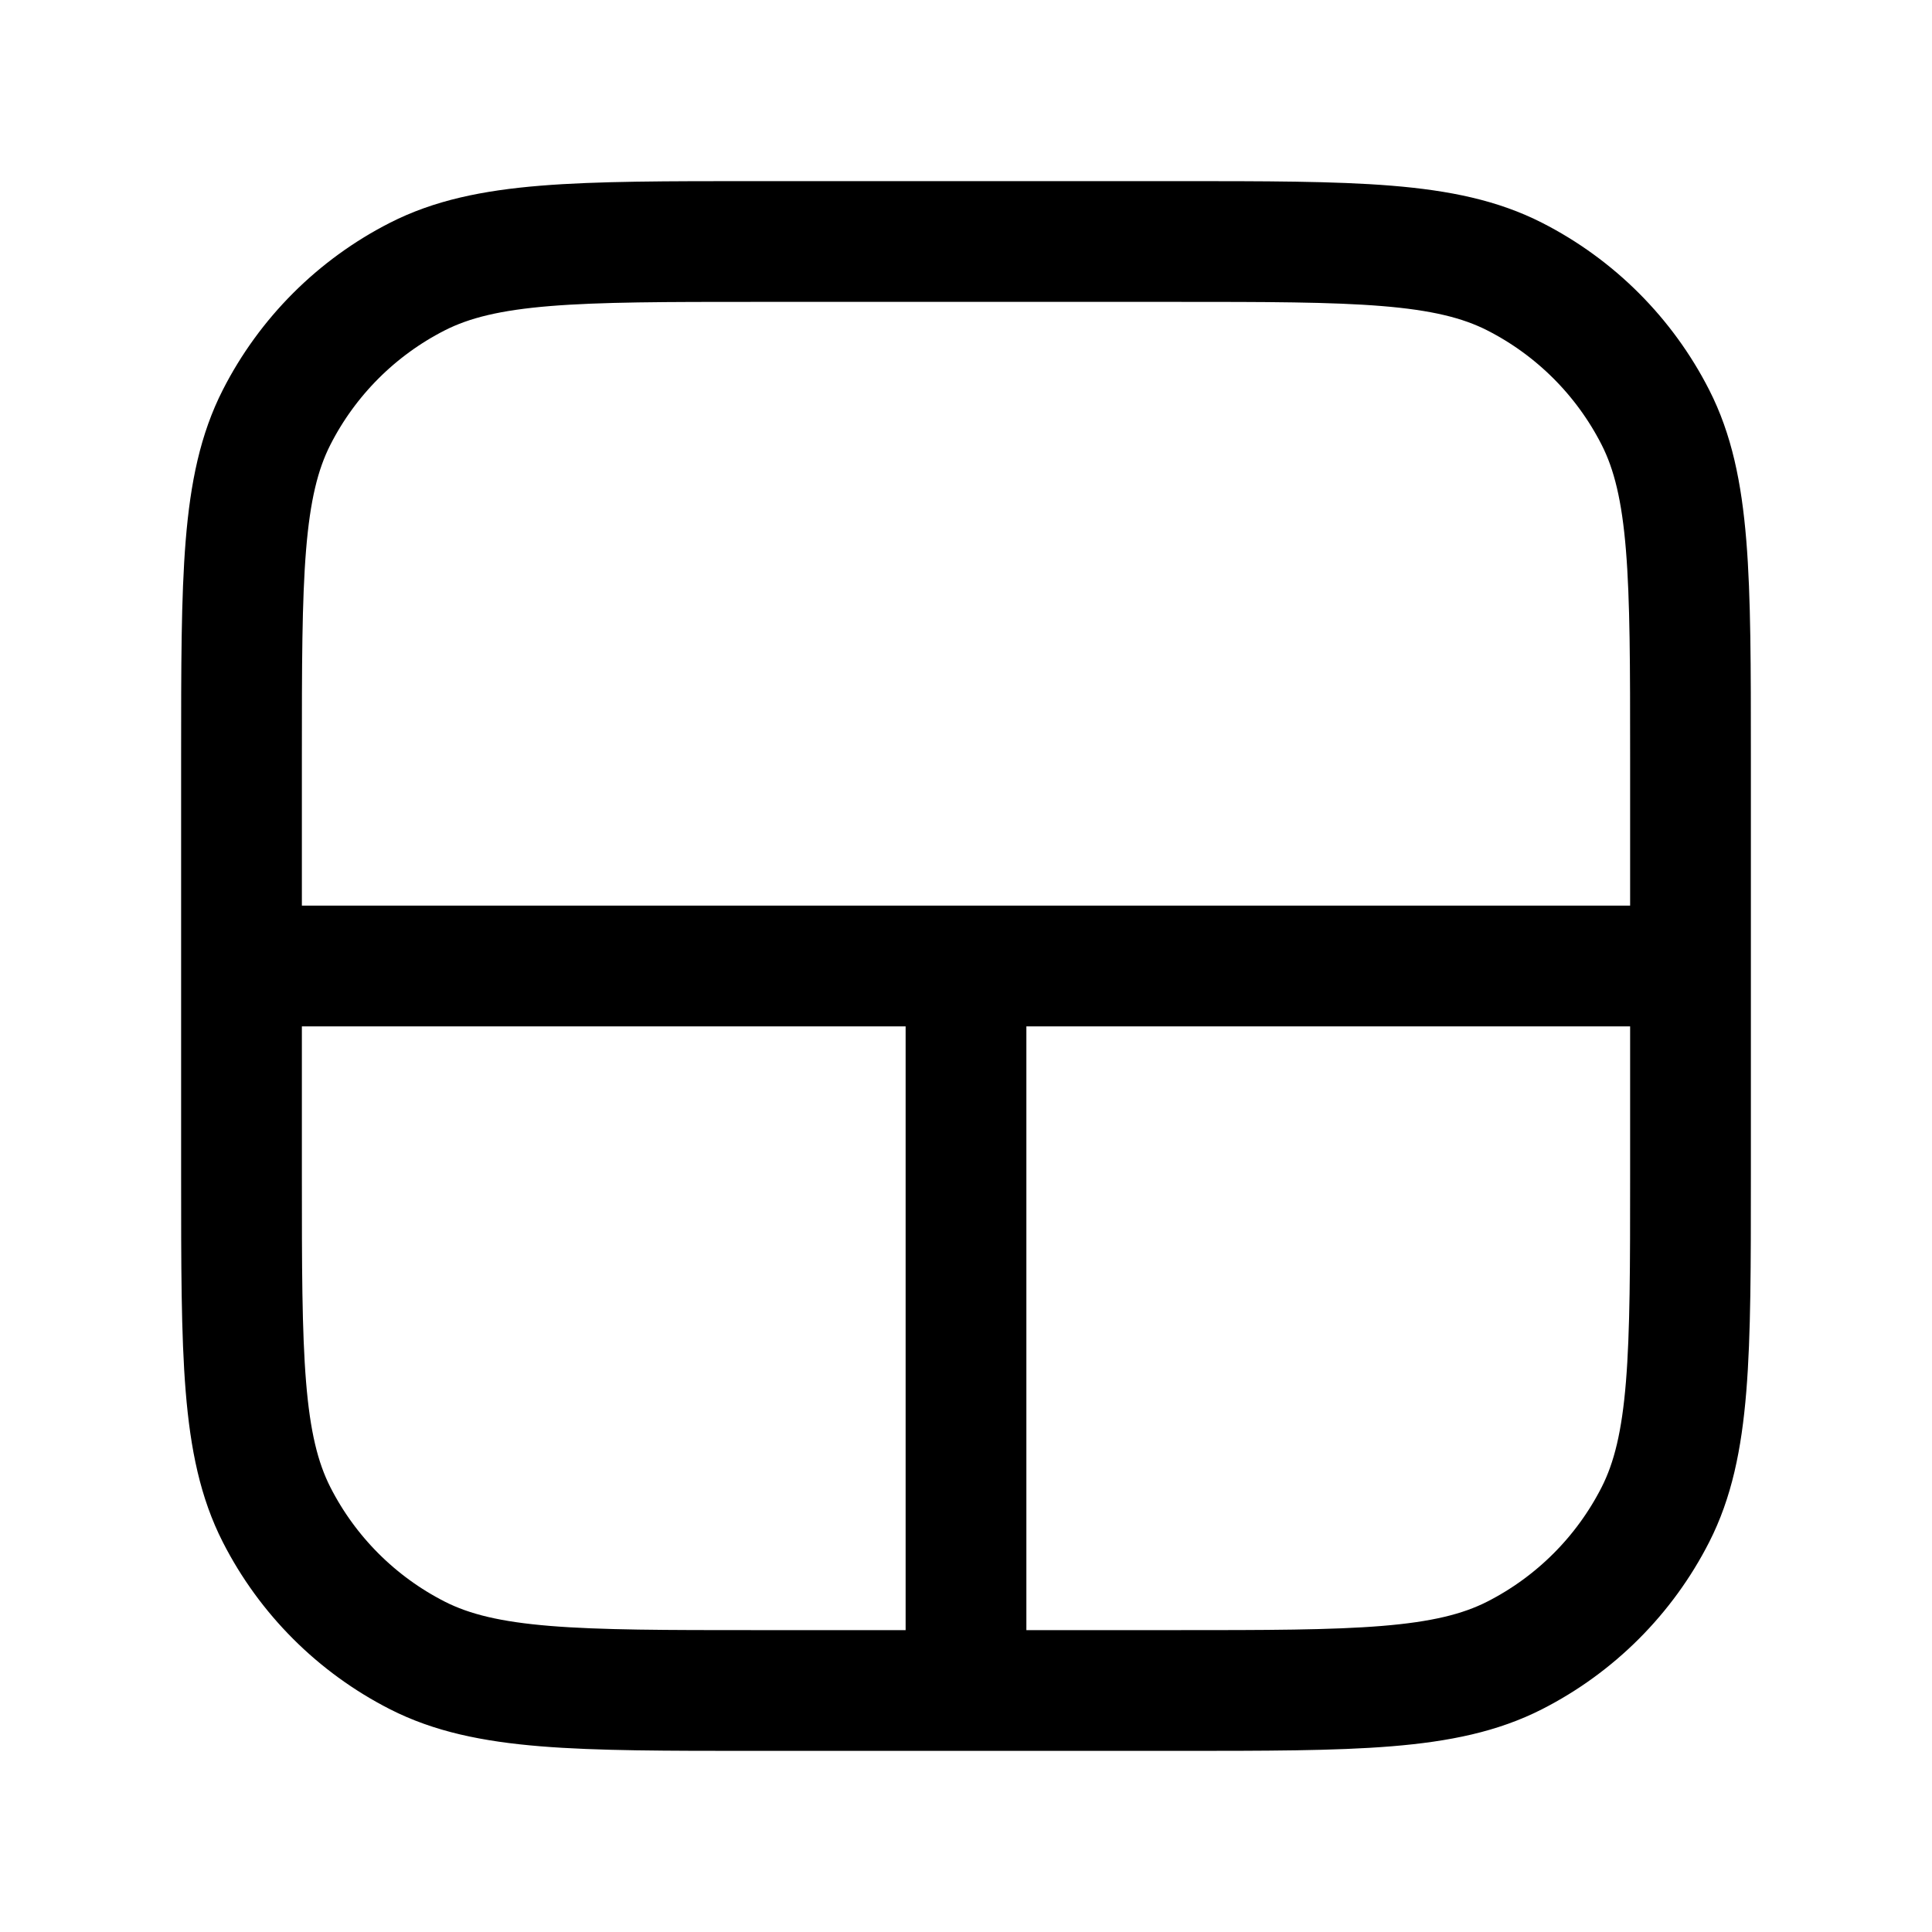
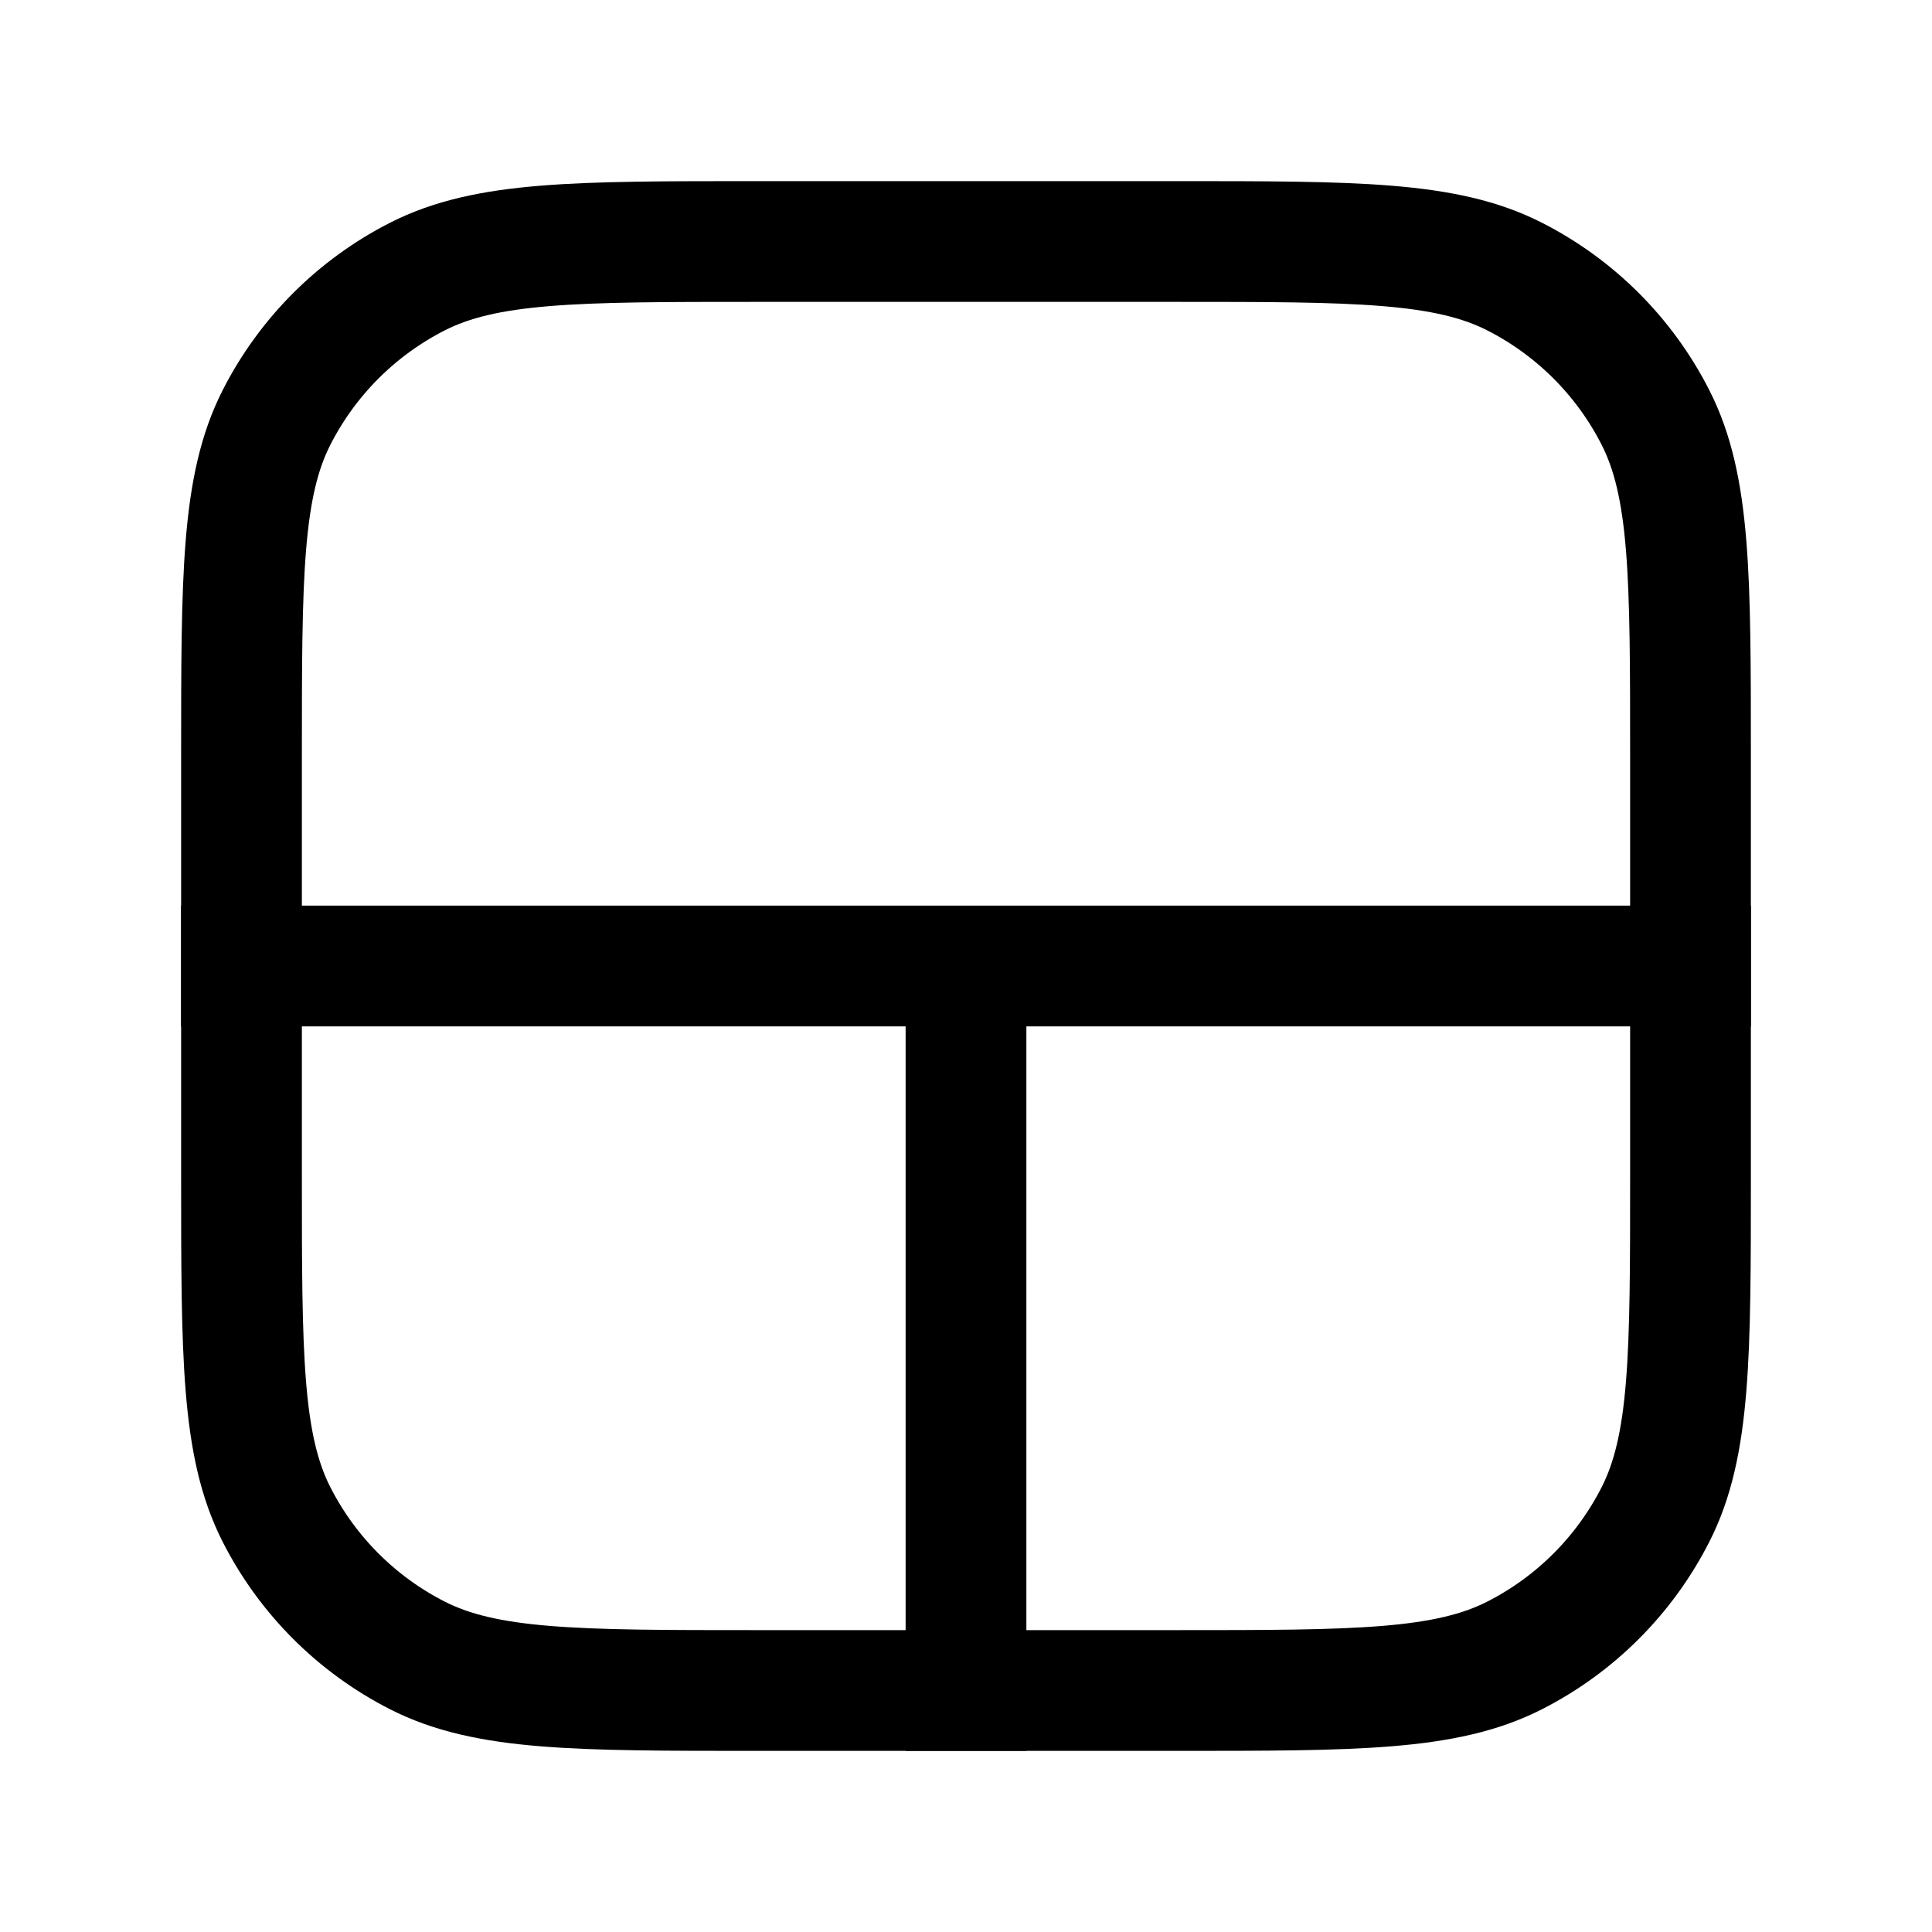
<svg xmlns="http://www.w3.org/2000/svg" width="24" height="24" fill="none" viewBox="0 0 24 24" stroke-width="1.5" stroke="currentColor" stroke-linecap="round" stroke-linejoin="round">
-   <path d="M3 12h18m-9 0v9M3 9.4c0-2.24 0-3.36.436-4.216a4 4 0 0 1 1.748-1.748C6.04 3 7.16 3 9.4 3h5.2c2.24 0 3.36 0 4.216.436a4 4 0 0 1 1.748 1.748C21 6.04 21 7.16 21 9.4v5.2c0 2.24 0 3.36-.436 4.216a4 4 0 0 1-1.748 1.748C17.96 21 16.84 21 14.6 21H9.4c-2.24 0-3.36 0-4.216-.436a4 4 0 0 1-1.748-1.748C3 17.96 3 16.84 3 14.6z" />
+   <path d="M3 9.4c0-2.24 0-3.36.436-4.216a4 4 0 0 1 1.748-1.748C6.04 3 7.16 3 9.4 3h5.2c2.24 0 3.36 0 4.216.436a4 4 0 0 1 1.748 1.748C21 6.04 21 7.16 21 9.4v5.2c0 2.24 0 3.36-.436 4.216a4 4 0 0 1-1.748 1.748C17.96 21 16.84 21 14.6 21H9.4c-2.24 0-3.36 0-4.216-.436a4 4 0 0 1-1.748-1.748C3 17.96 3 16.84 3 14.6z" />
+   <path stroke-linecap="square" d="M3 12h18m-9 0v9" />
</svg>
